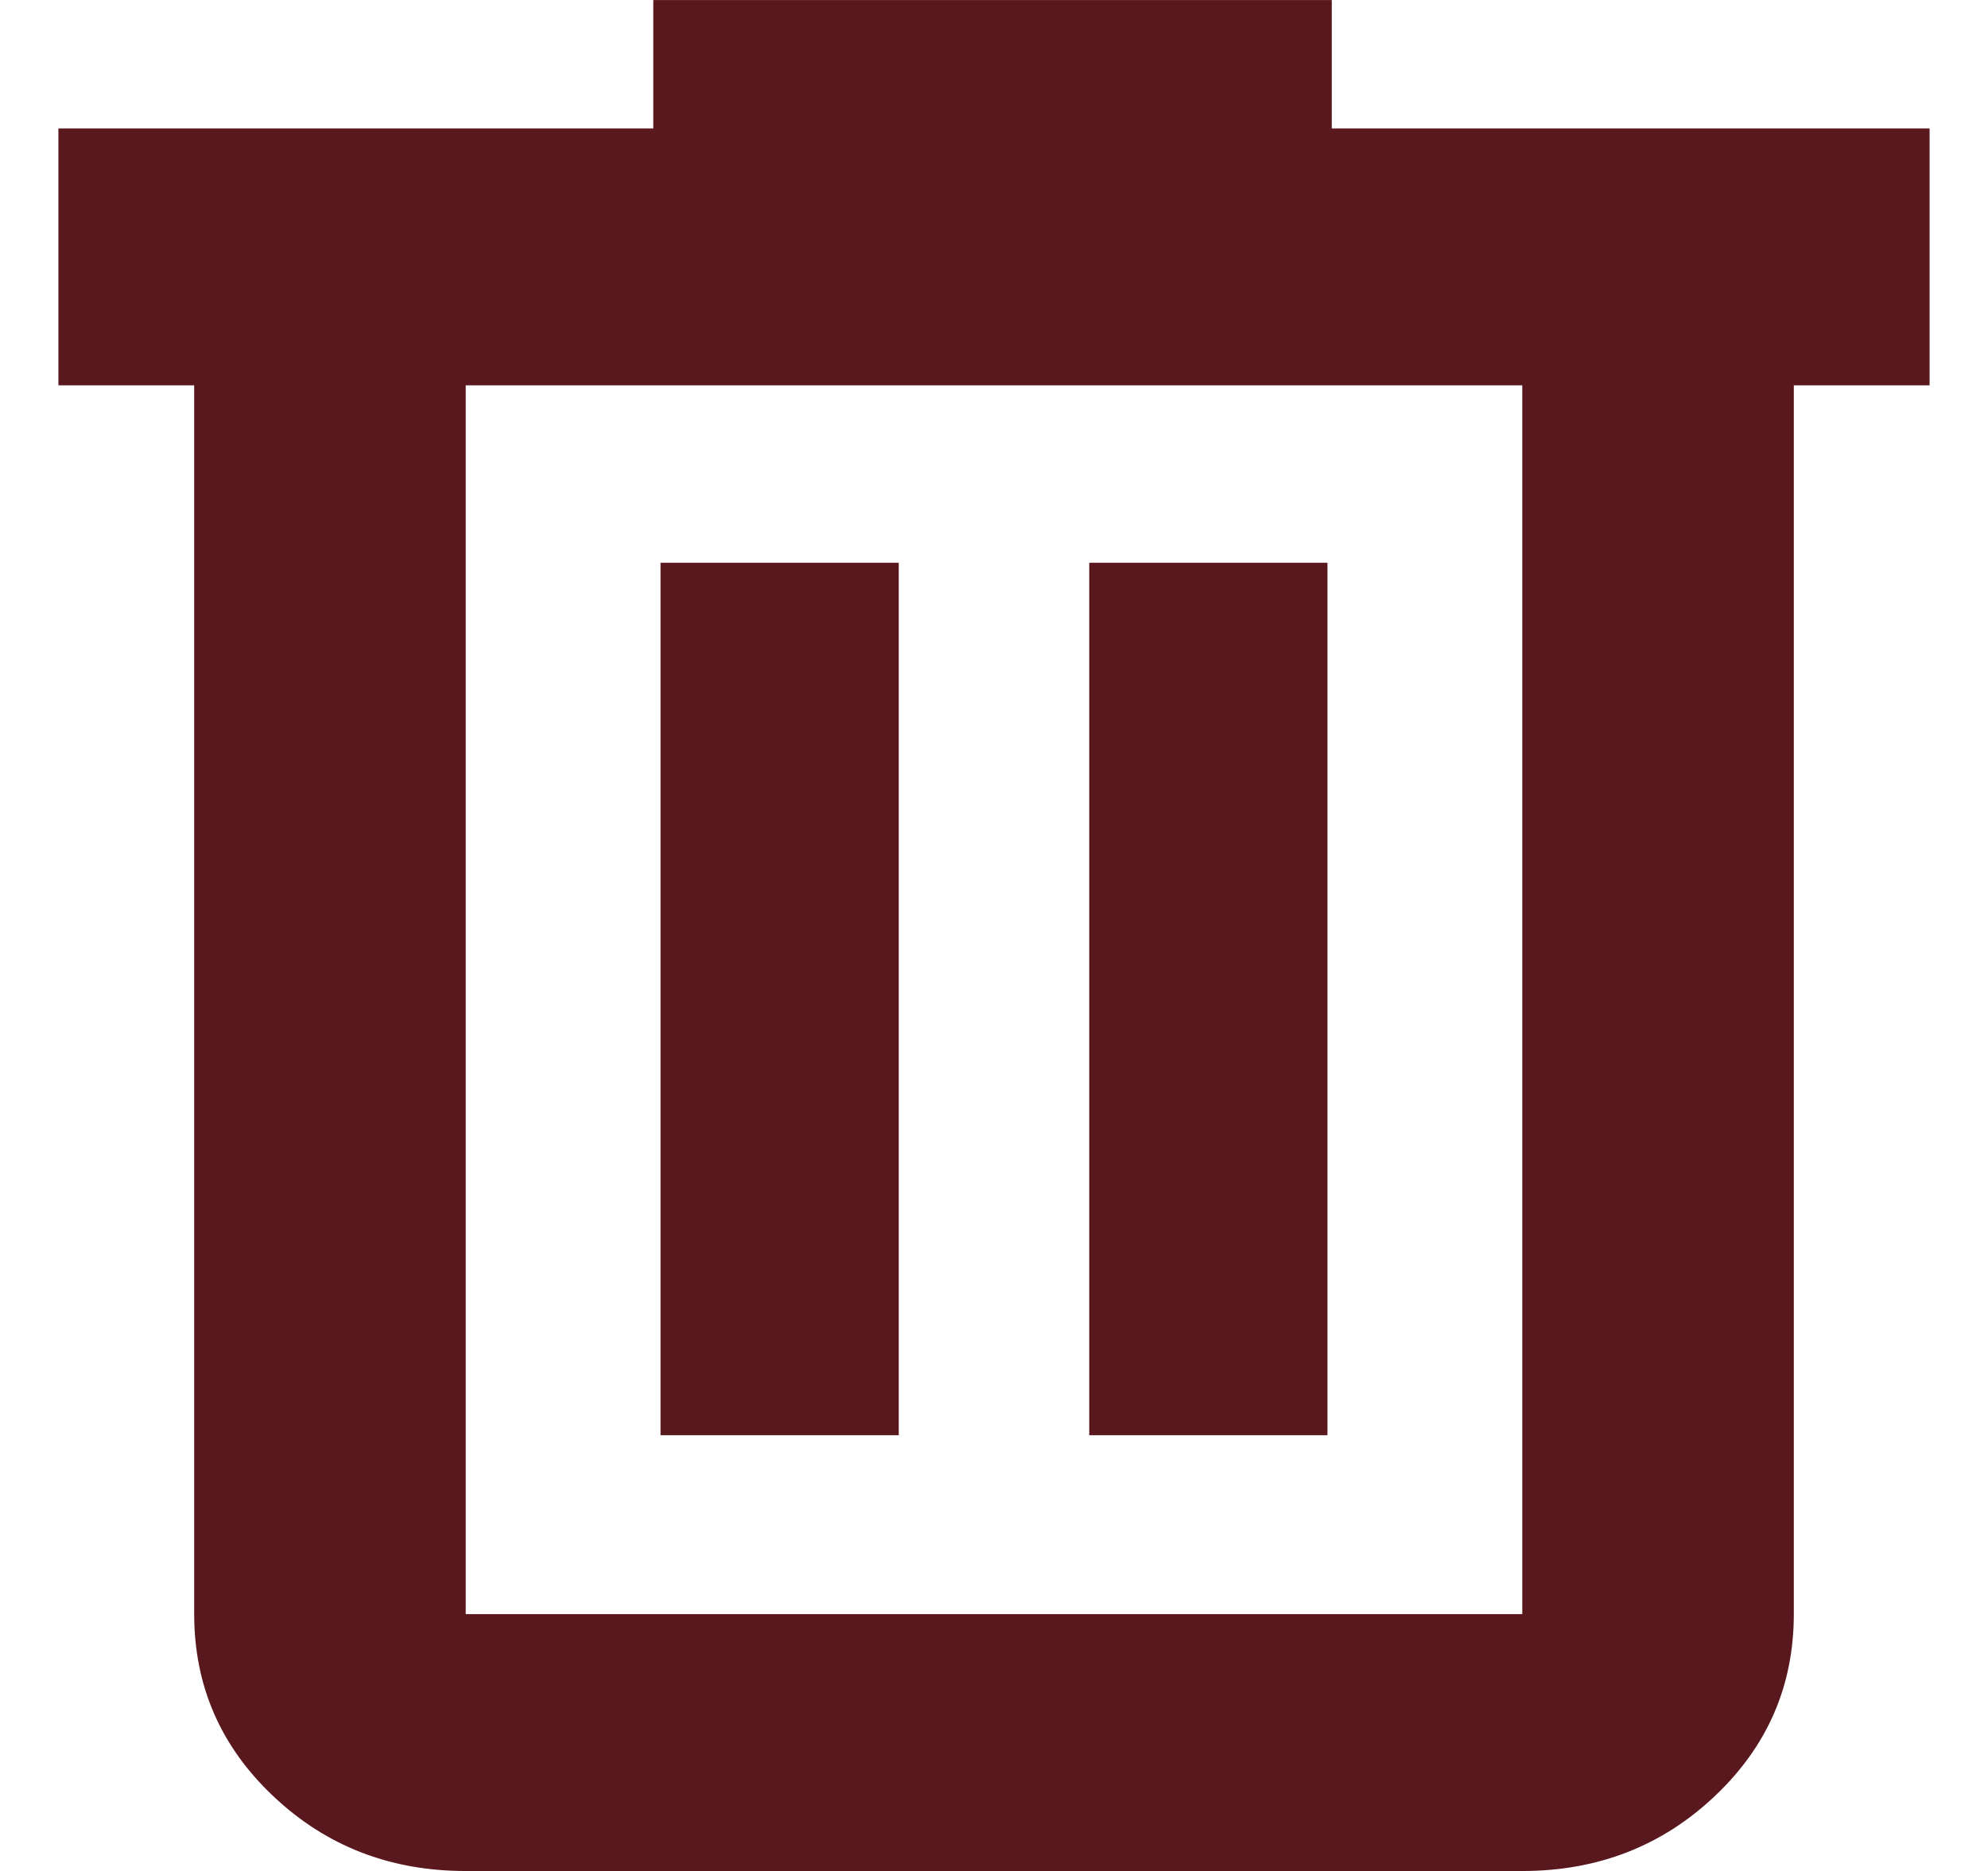
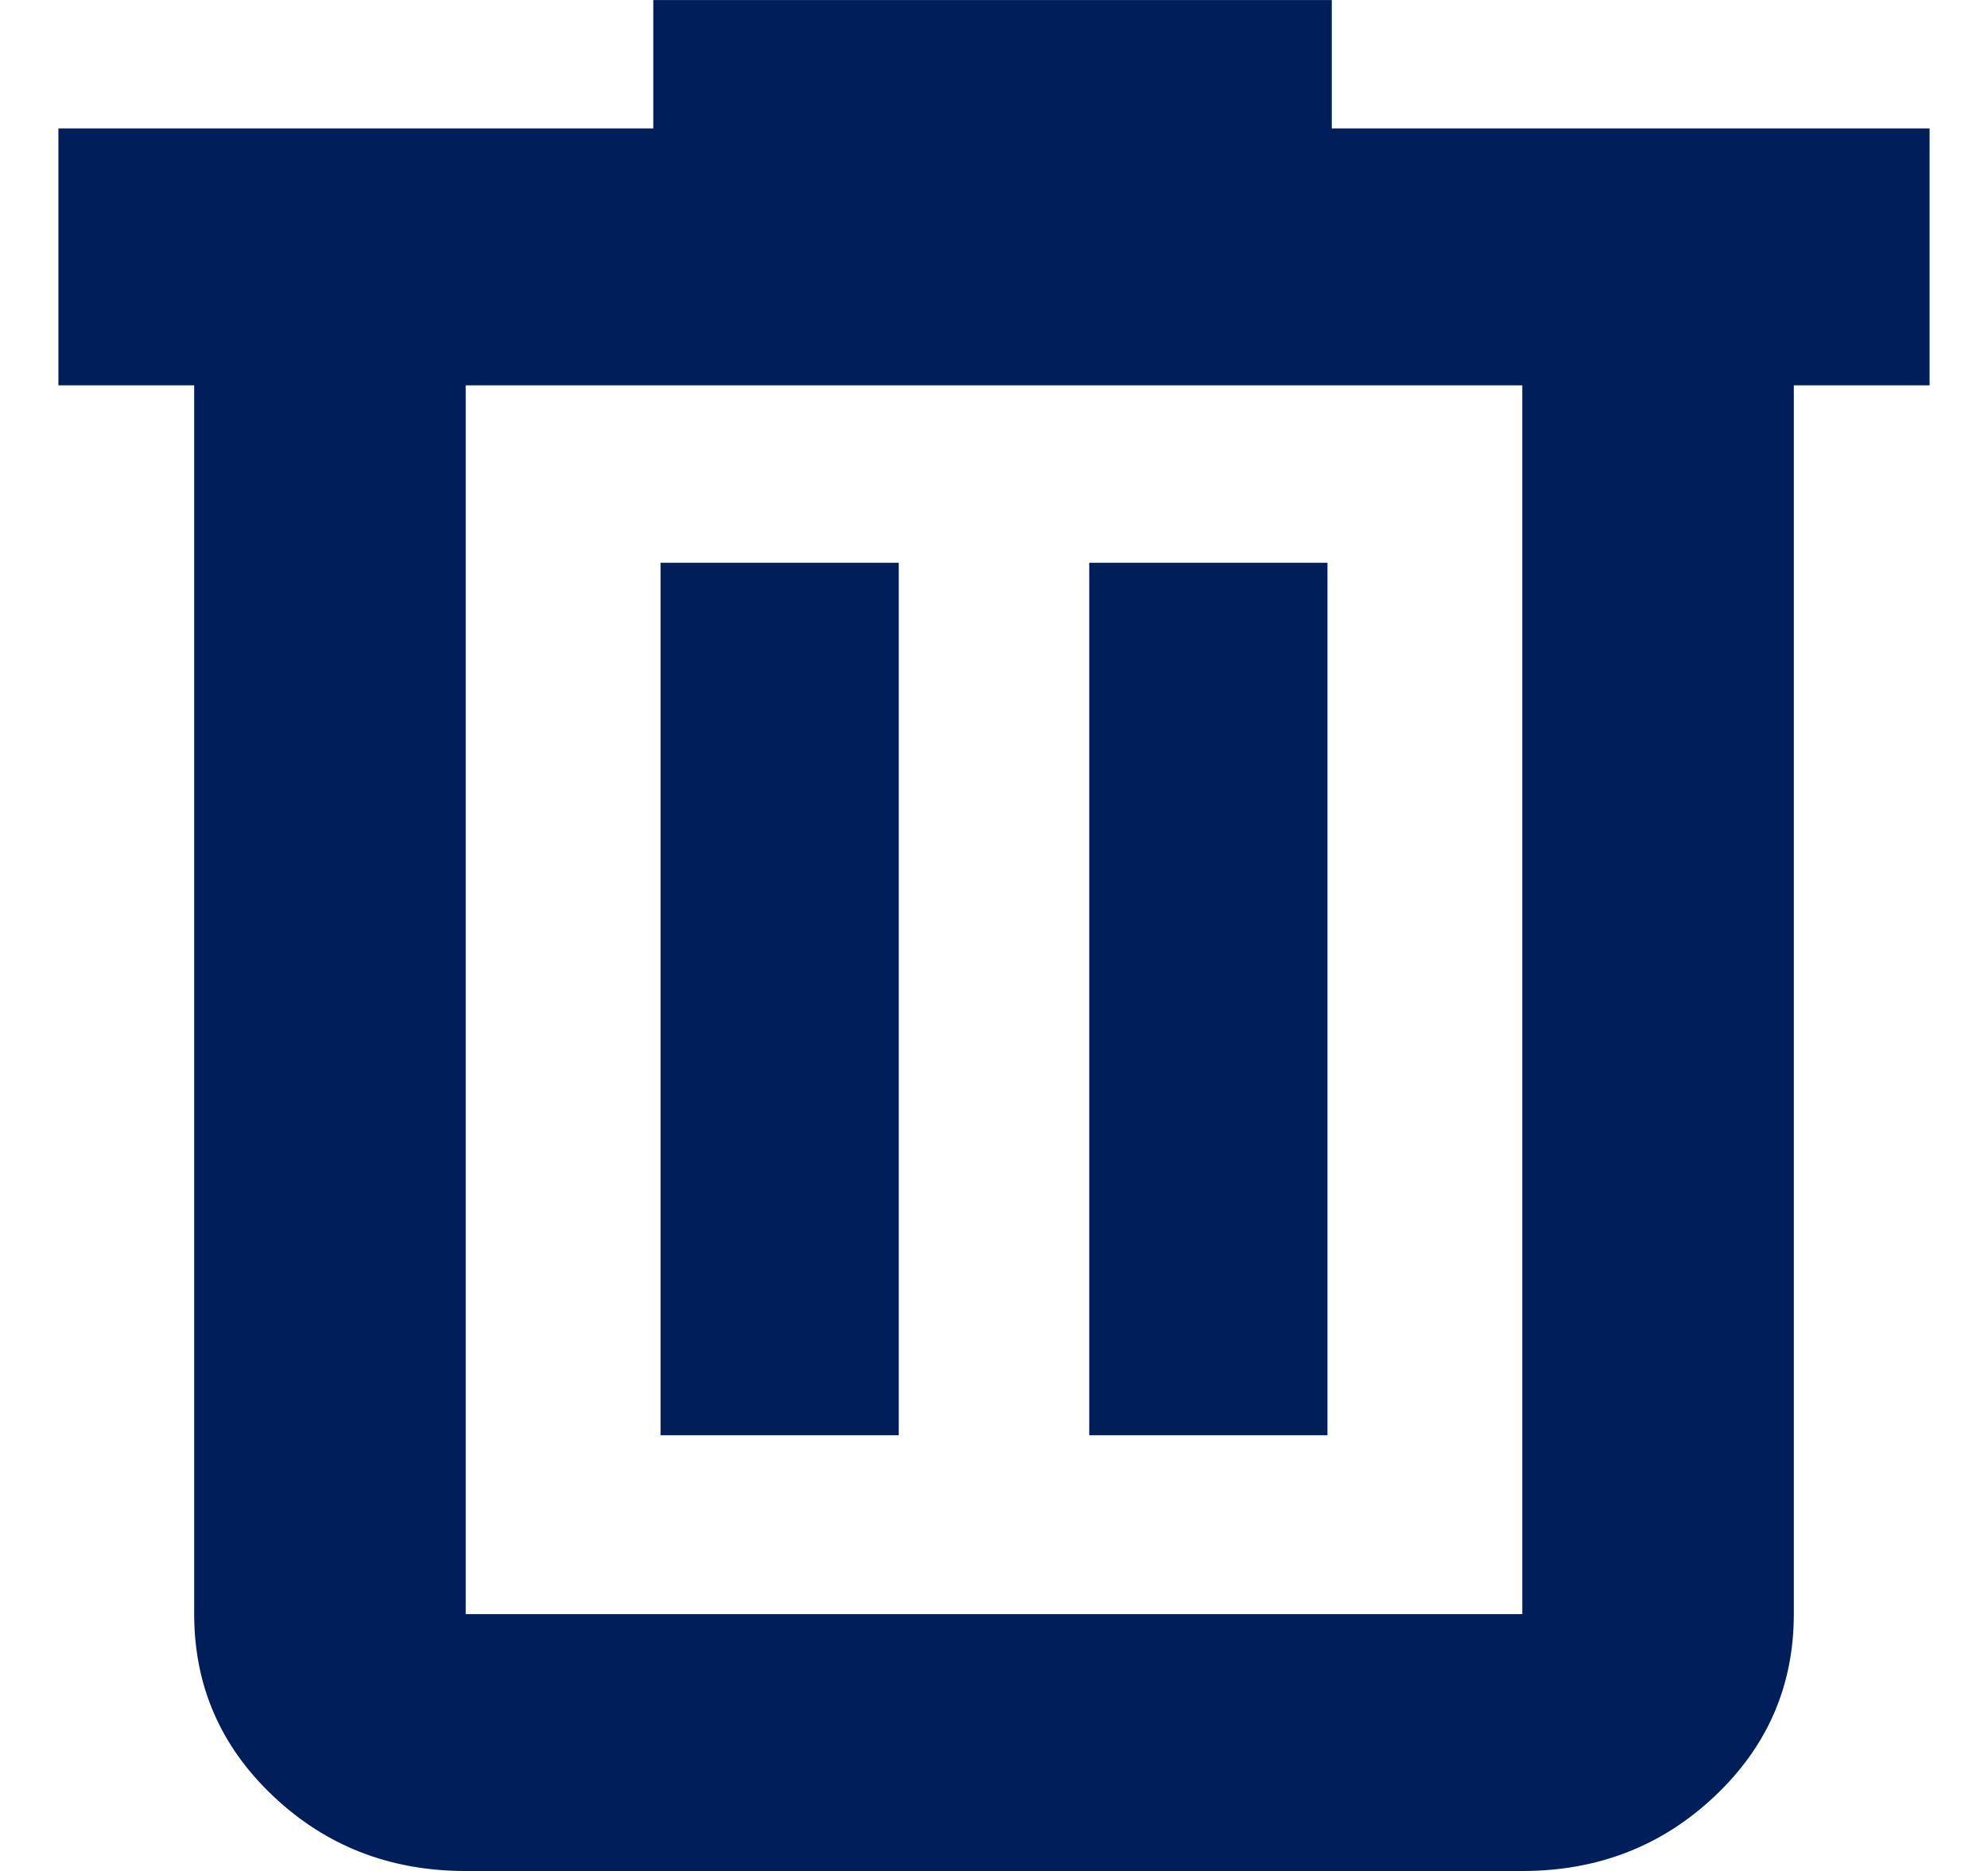
<svg xmlns="http://www.w3.org/2000/svg" width="17" height="16" viewBox="0 0 17 16" fill="none">
-   <path d="M1.673 3.295V3.283H1.661H0.512V1.111H5.587H5.599V1.098V0.013H11.376V1.098V1.111H11.389H16.488V3.283H15.339H15.327V3.295V13.803C15.327 14.412 15.103 14.928 14.655 15.351C14.207 15.775 13.661 15.988 13.017 15.988H3.983C3.339 15.988 2.793 15.775 2.345 15.351C1.897 14.928 1.673 14.412 1.673 13.803V3.295ZM13.03 3.295V3.283H13.017H3.983H3.97V3.295V13.803V13.816H3.983H13.017H13.03V13.803V3.295ZM7.673 4.825V12.261H5.661V4.825H7.673ZM11.339 4.825V12.261H9.327V4.825H11.339Z" fill="#58181D" stroke="#58181D" stroke-width="0.025" />
+   <path d="M1.673 3.295V3.283H1.661H0.512V1.111H5.587H5.599V1.098V0.013H11.376V1.098V1.111H11.389H16.488V3.283H15.339H15.327V3.295V13.803C15.327 14.412 15.103 14.928 14.655 15.351C14.207 15.775 13.661 15.988 13.017 15.988H3.983C3.339 15.988 2.793 15.775 2.345 15.351C1.897 14.928 1.673 14.412 1.673 13.803V3.295ZM13.03 3.295V3.283H13.017H3.983H3.97V3.295V13.803V13.816H3.983H13.017H13.03V13.803V3.295ZM7.673 4.825V12.261H5.661V4.825H7.673ZM11.339 4.825V12.261H9.327V4.825H11.339Z" fill="#001E5A" stroke="#001E5A" stroke-width="0.025" />
</svg>
